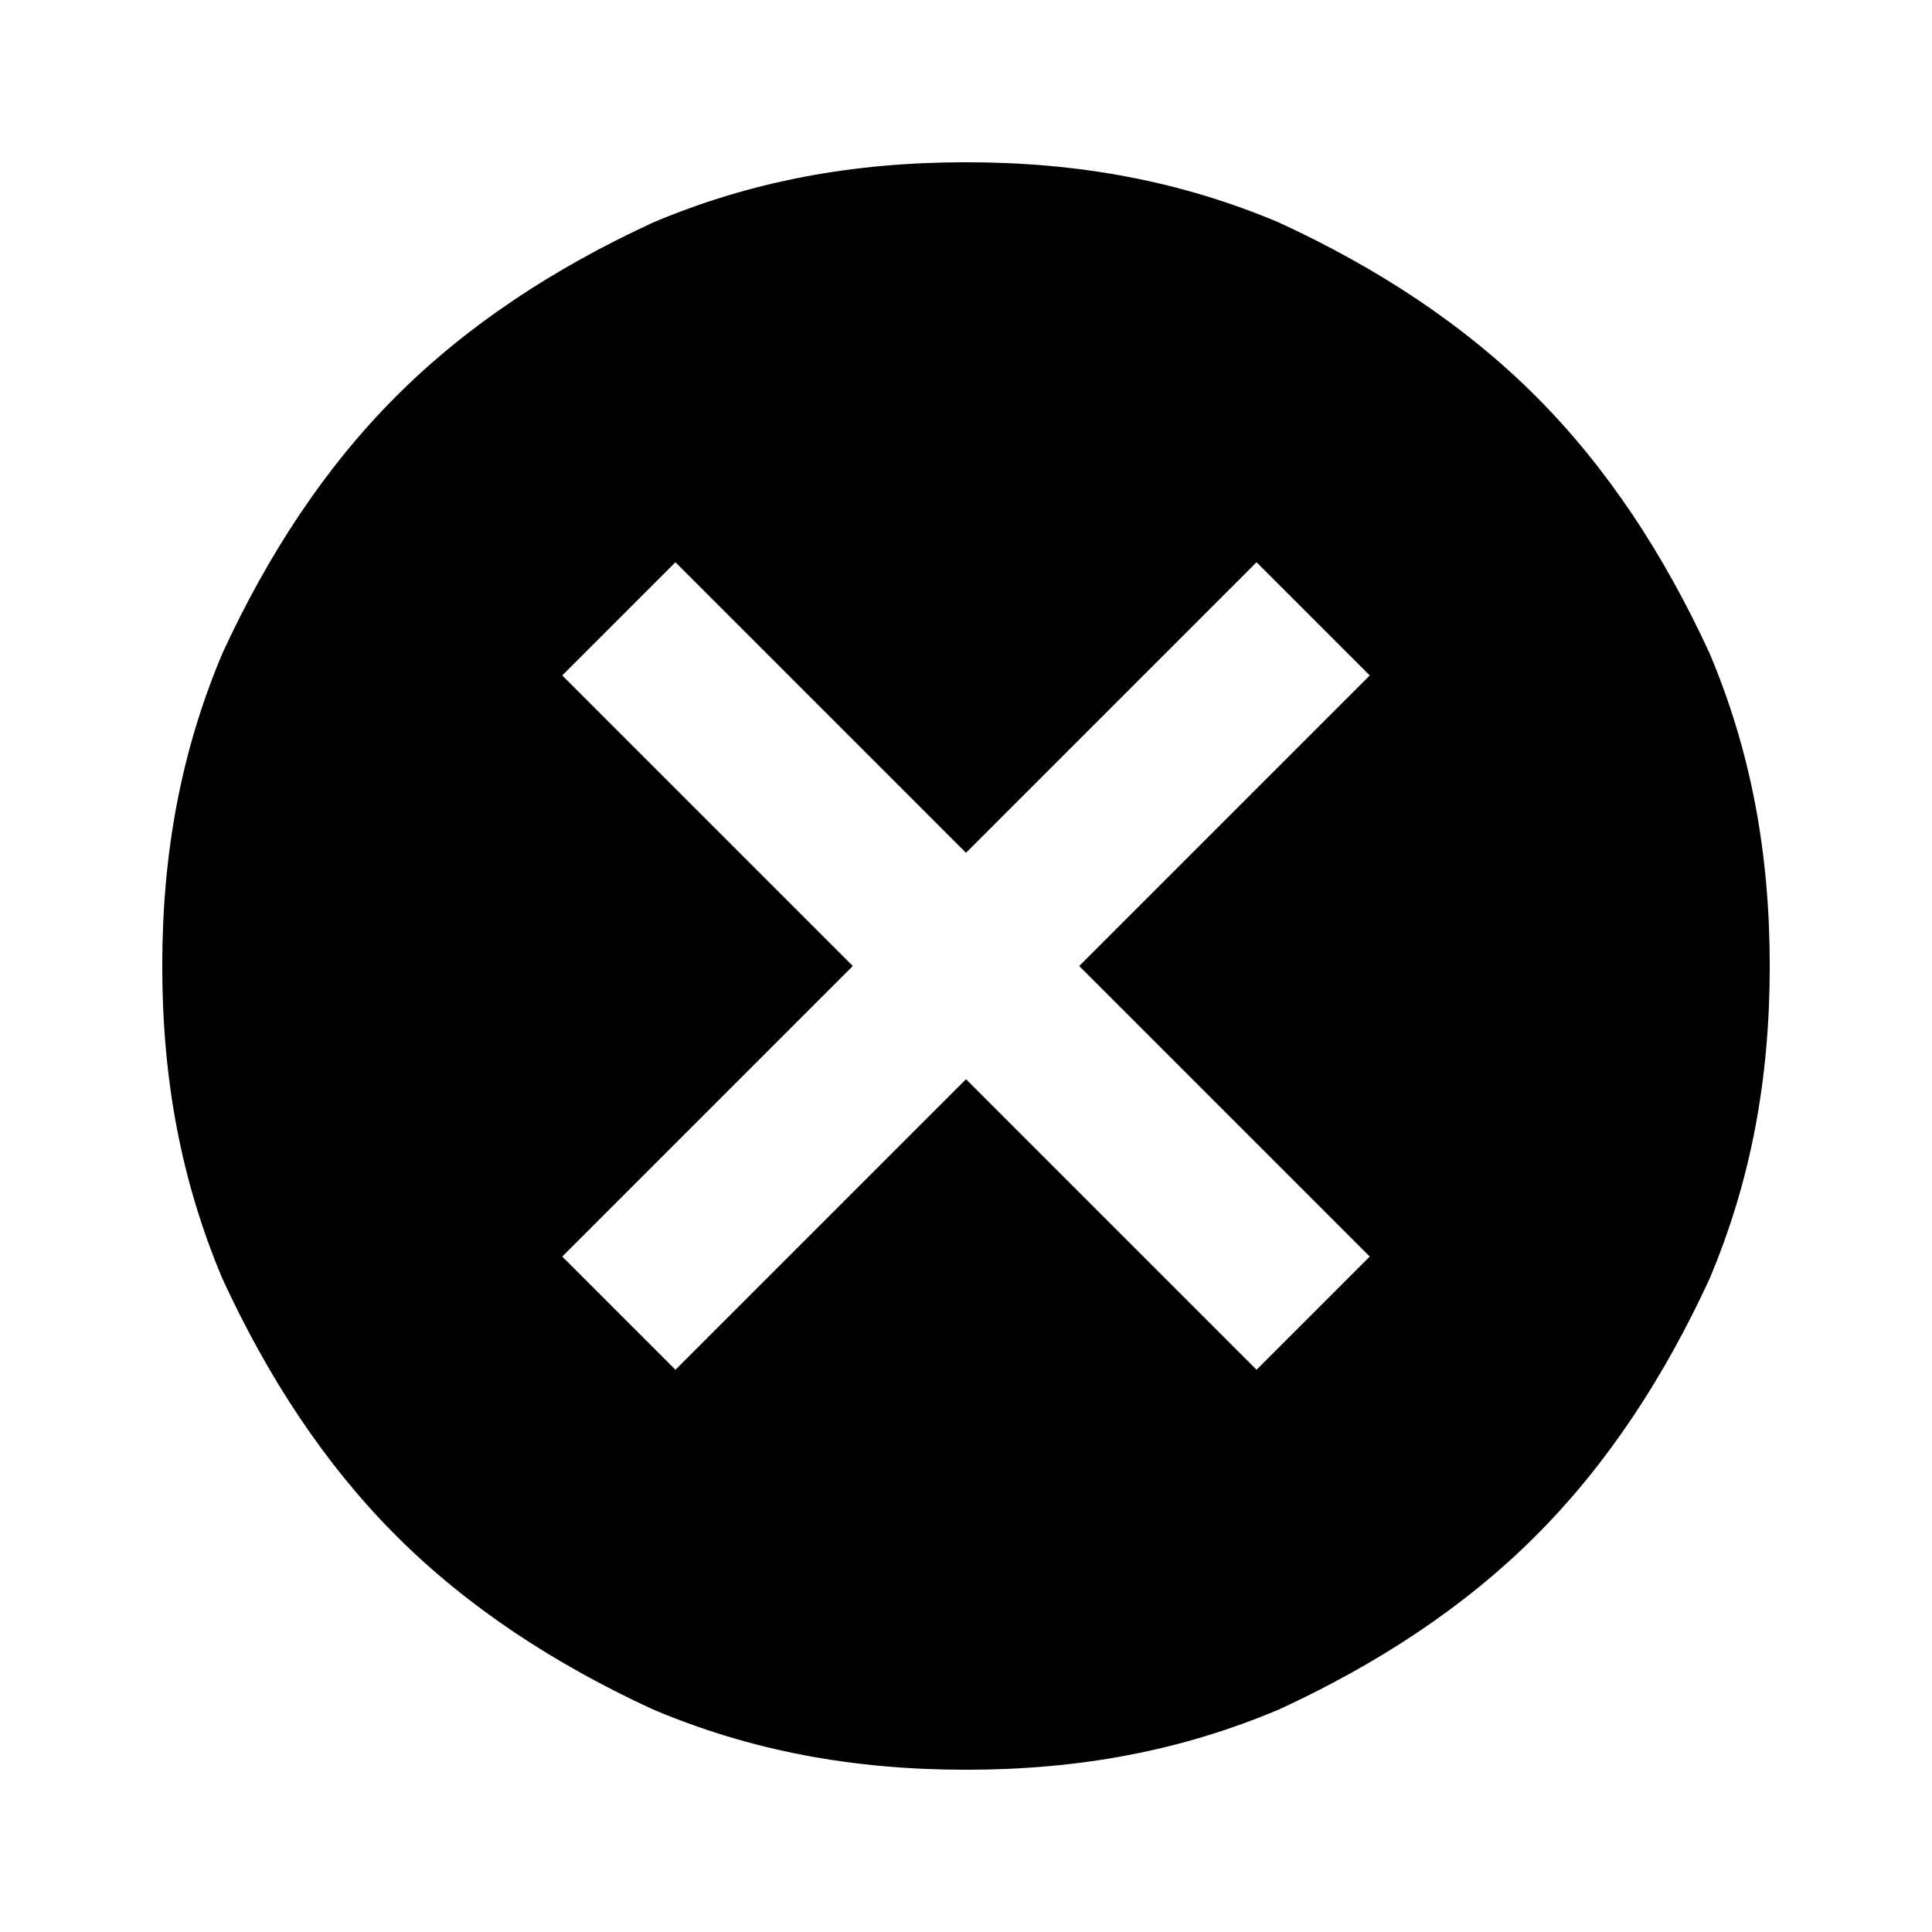
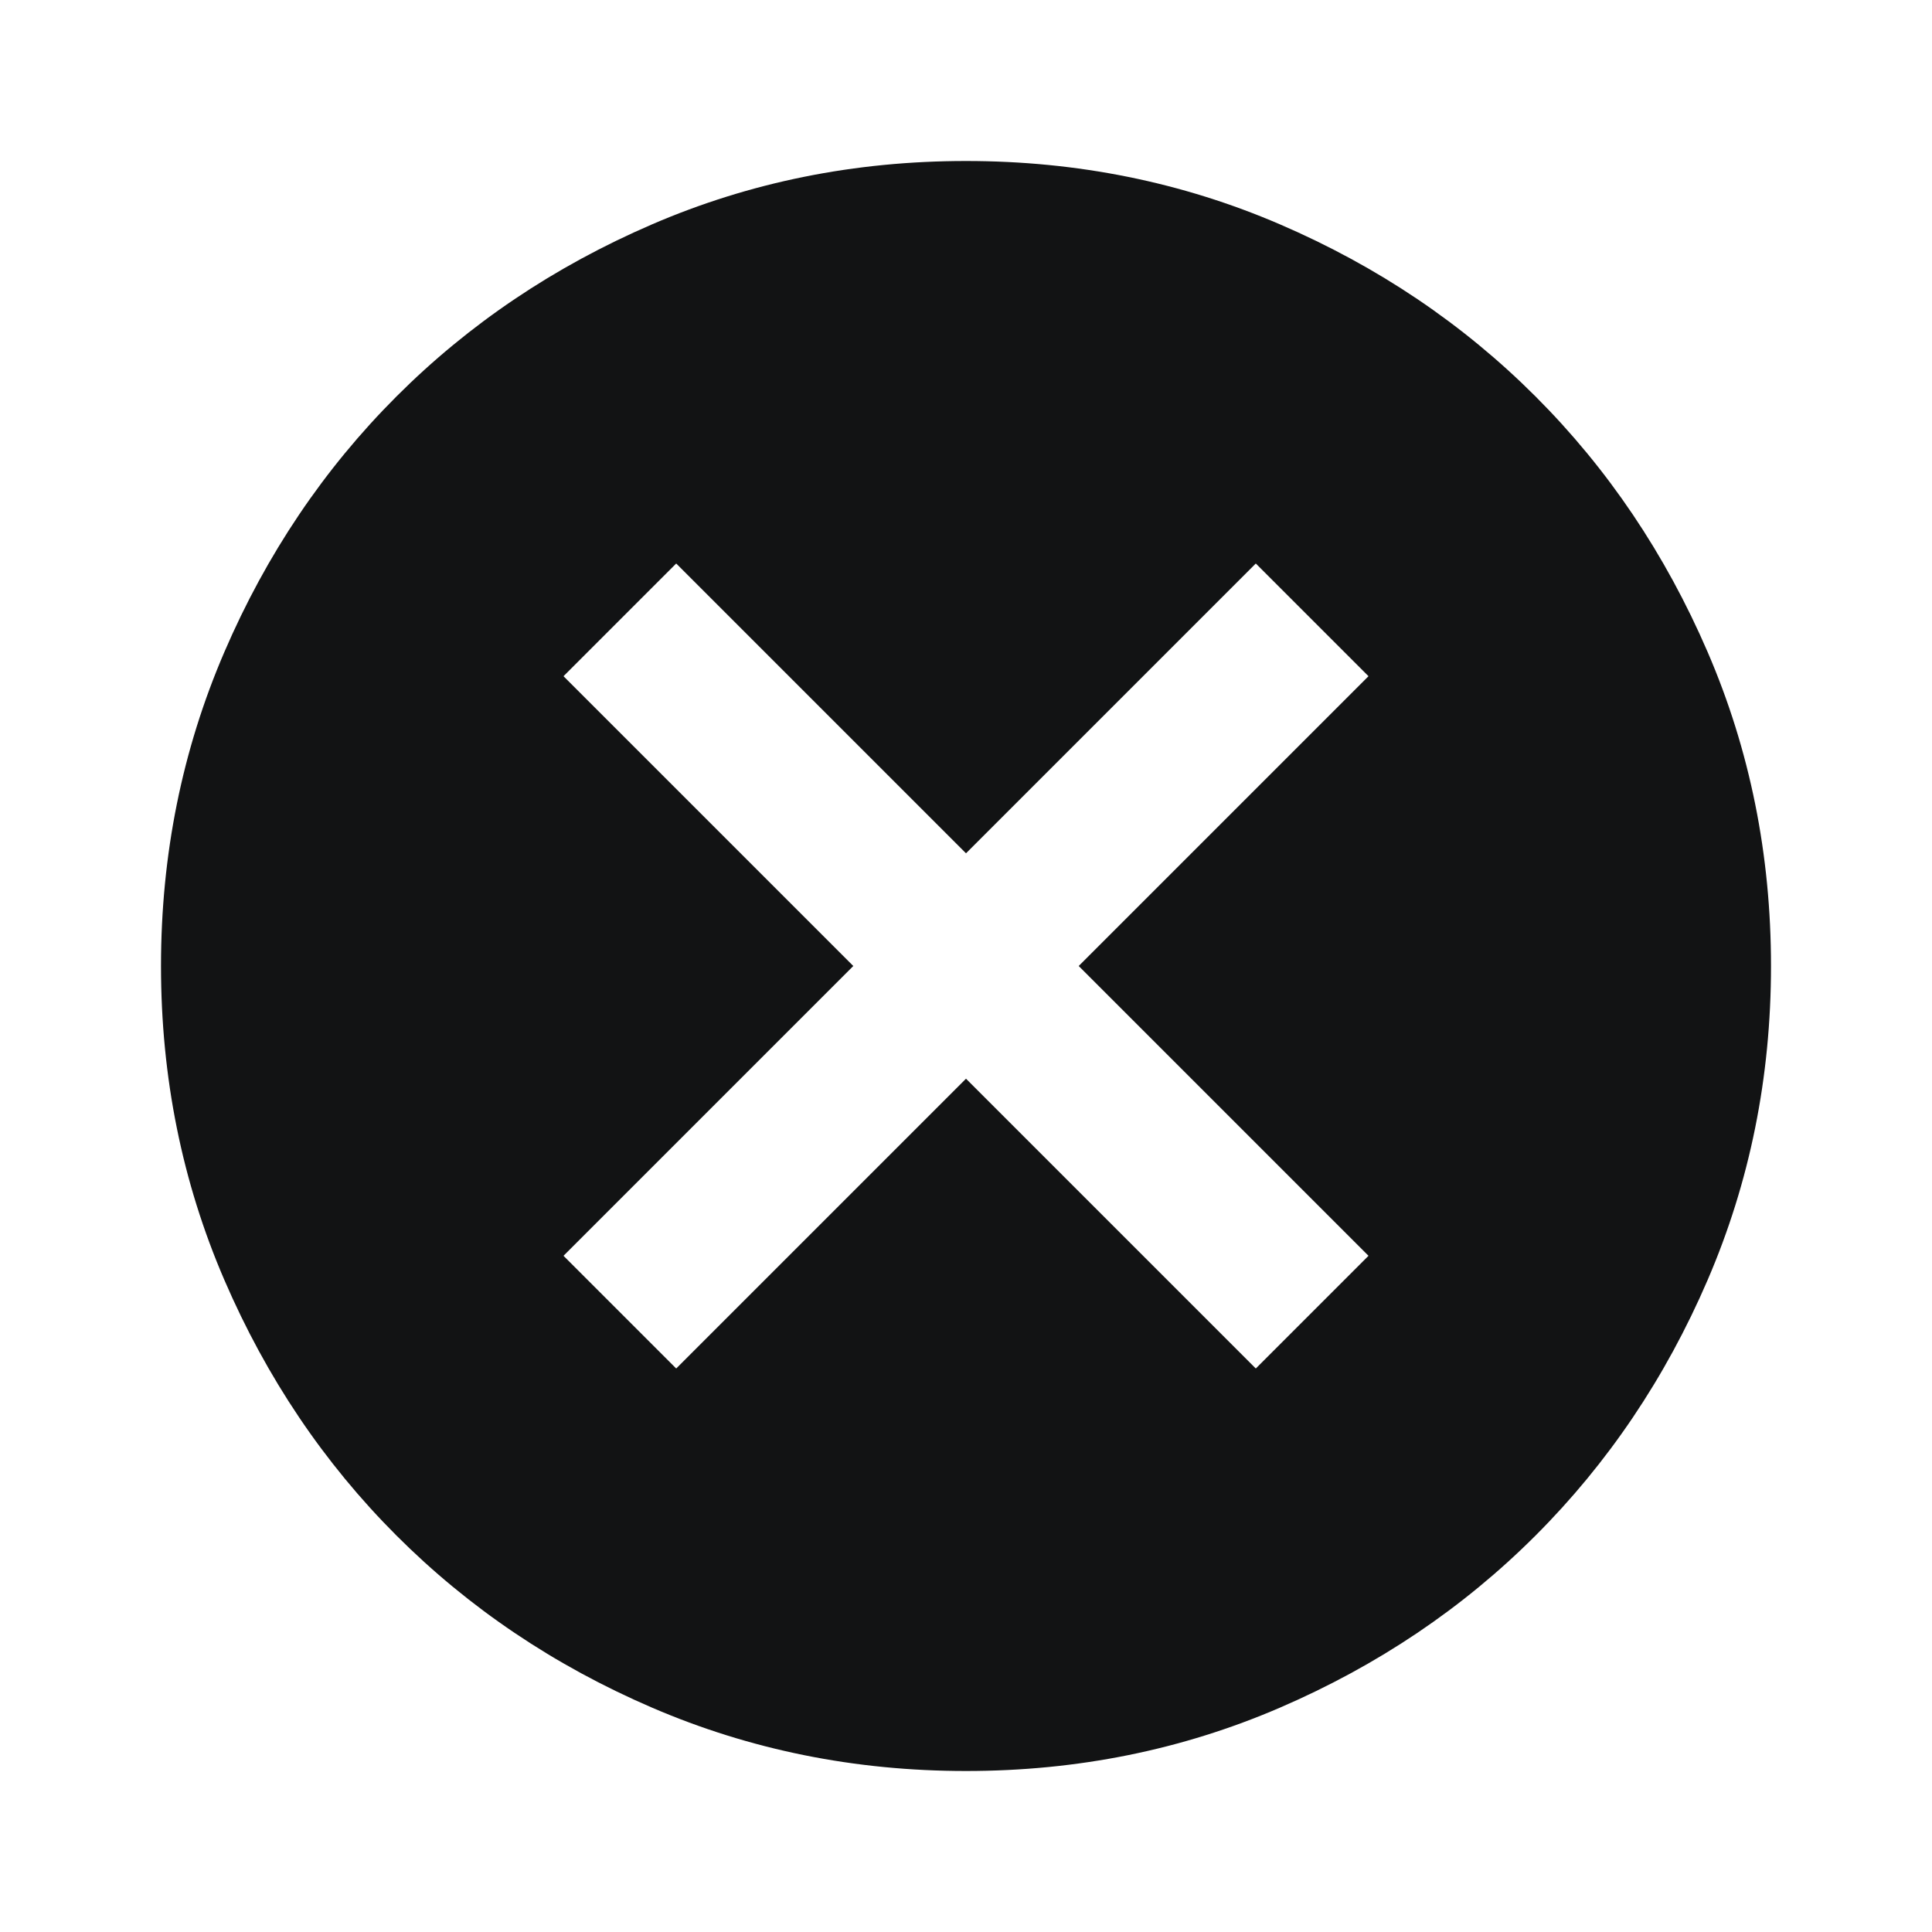
- <svg xmlns="http://www.w3.org/2000/svg" viewBox="0 0 512 512">
-   <path d="m179 363l77-77 77 77 30-30-77-77 77-77-30-30-77 77-77-77-30 30 77 77-77 77z m77 106c-30 0-57-5-83-16-26-12-49-27-68-46-19-19-34-42-46-68-11-26-16-53-16-83 0-30 5-57 16-83 12-26 27-49 46-68 19-19 42-34 68-46 26-11 53-16 83-16 30 0 57 5 83 16 26 12 49 27 68 46 19 19 34 42 46 68 11 26 16 53 16 83 0 30-5 57-16 83-12 26-27 49-46 68-19 19-42 34-68 46-26 11-53 16-83 16z" />
+ <svg xmlns="http://www.w3.org/2000/svg" fill="none" height="24" viewBox="0 0 24 24" width="24">
+   <path d="m8.4 17 3.6-3.6 3.6 3.6 1.4-1.4-3.6-3.6 3.6-3.6-1.4-1.4-3.6 3.6-3.6-3.6-1.4 1.4 3.6 3.6-3.6 3.6zm3.6 5c-1.383 0-2.683-.263-3.9-.787s-2.275-1.238-3.175-2.138-1.613-1.958-2.138-3.175-.787-2.517-.787-3.9.263-2.683.787-3.9 1.238-2.275 2.138-3.175 1.958-1.613 3.175-2.138 2.517-.787 3.9-.787 2.683.263 3.9.787 2.275 1.238 3.175 2.138 1.613 1.958 2.138 3.175.787 2.517.787 3.9-.263 2.683-.787 3.9-1.238 2.275-2.138 3.175-1.958 1.613-3.175 2.138-2.517.787-3.9.787z" fill="#121314" />
</svg>
